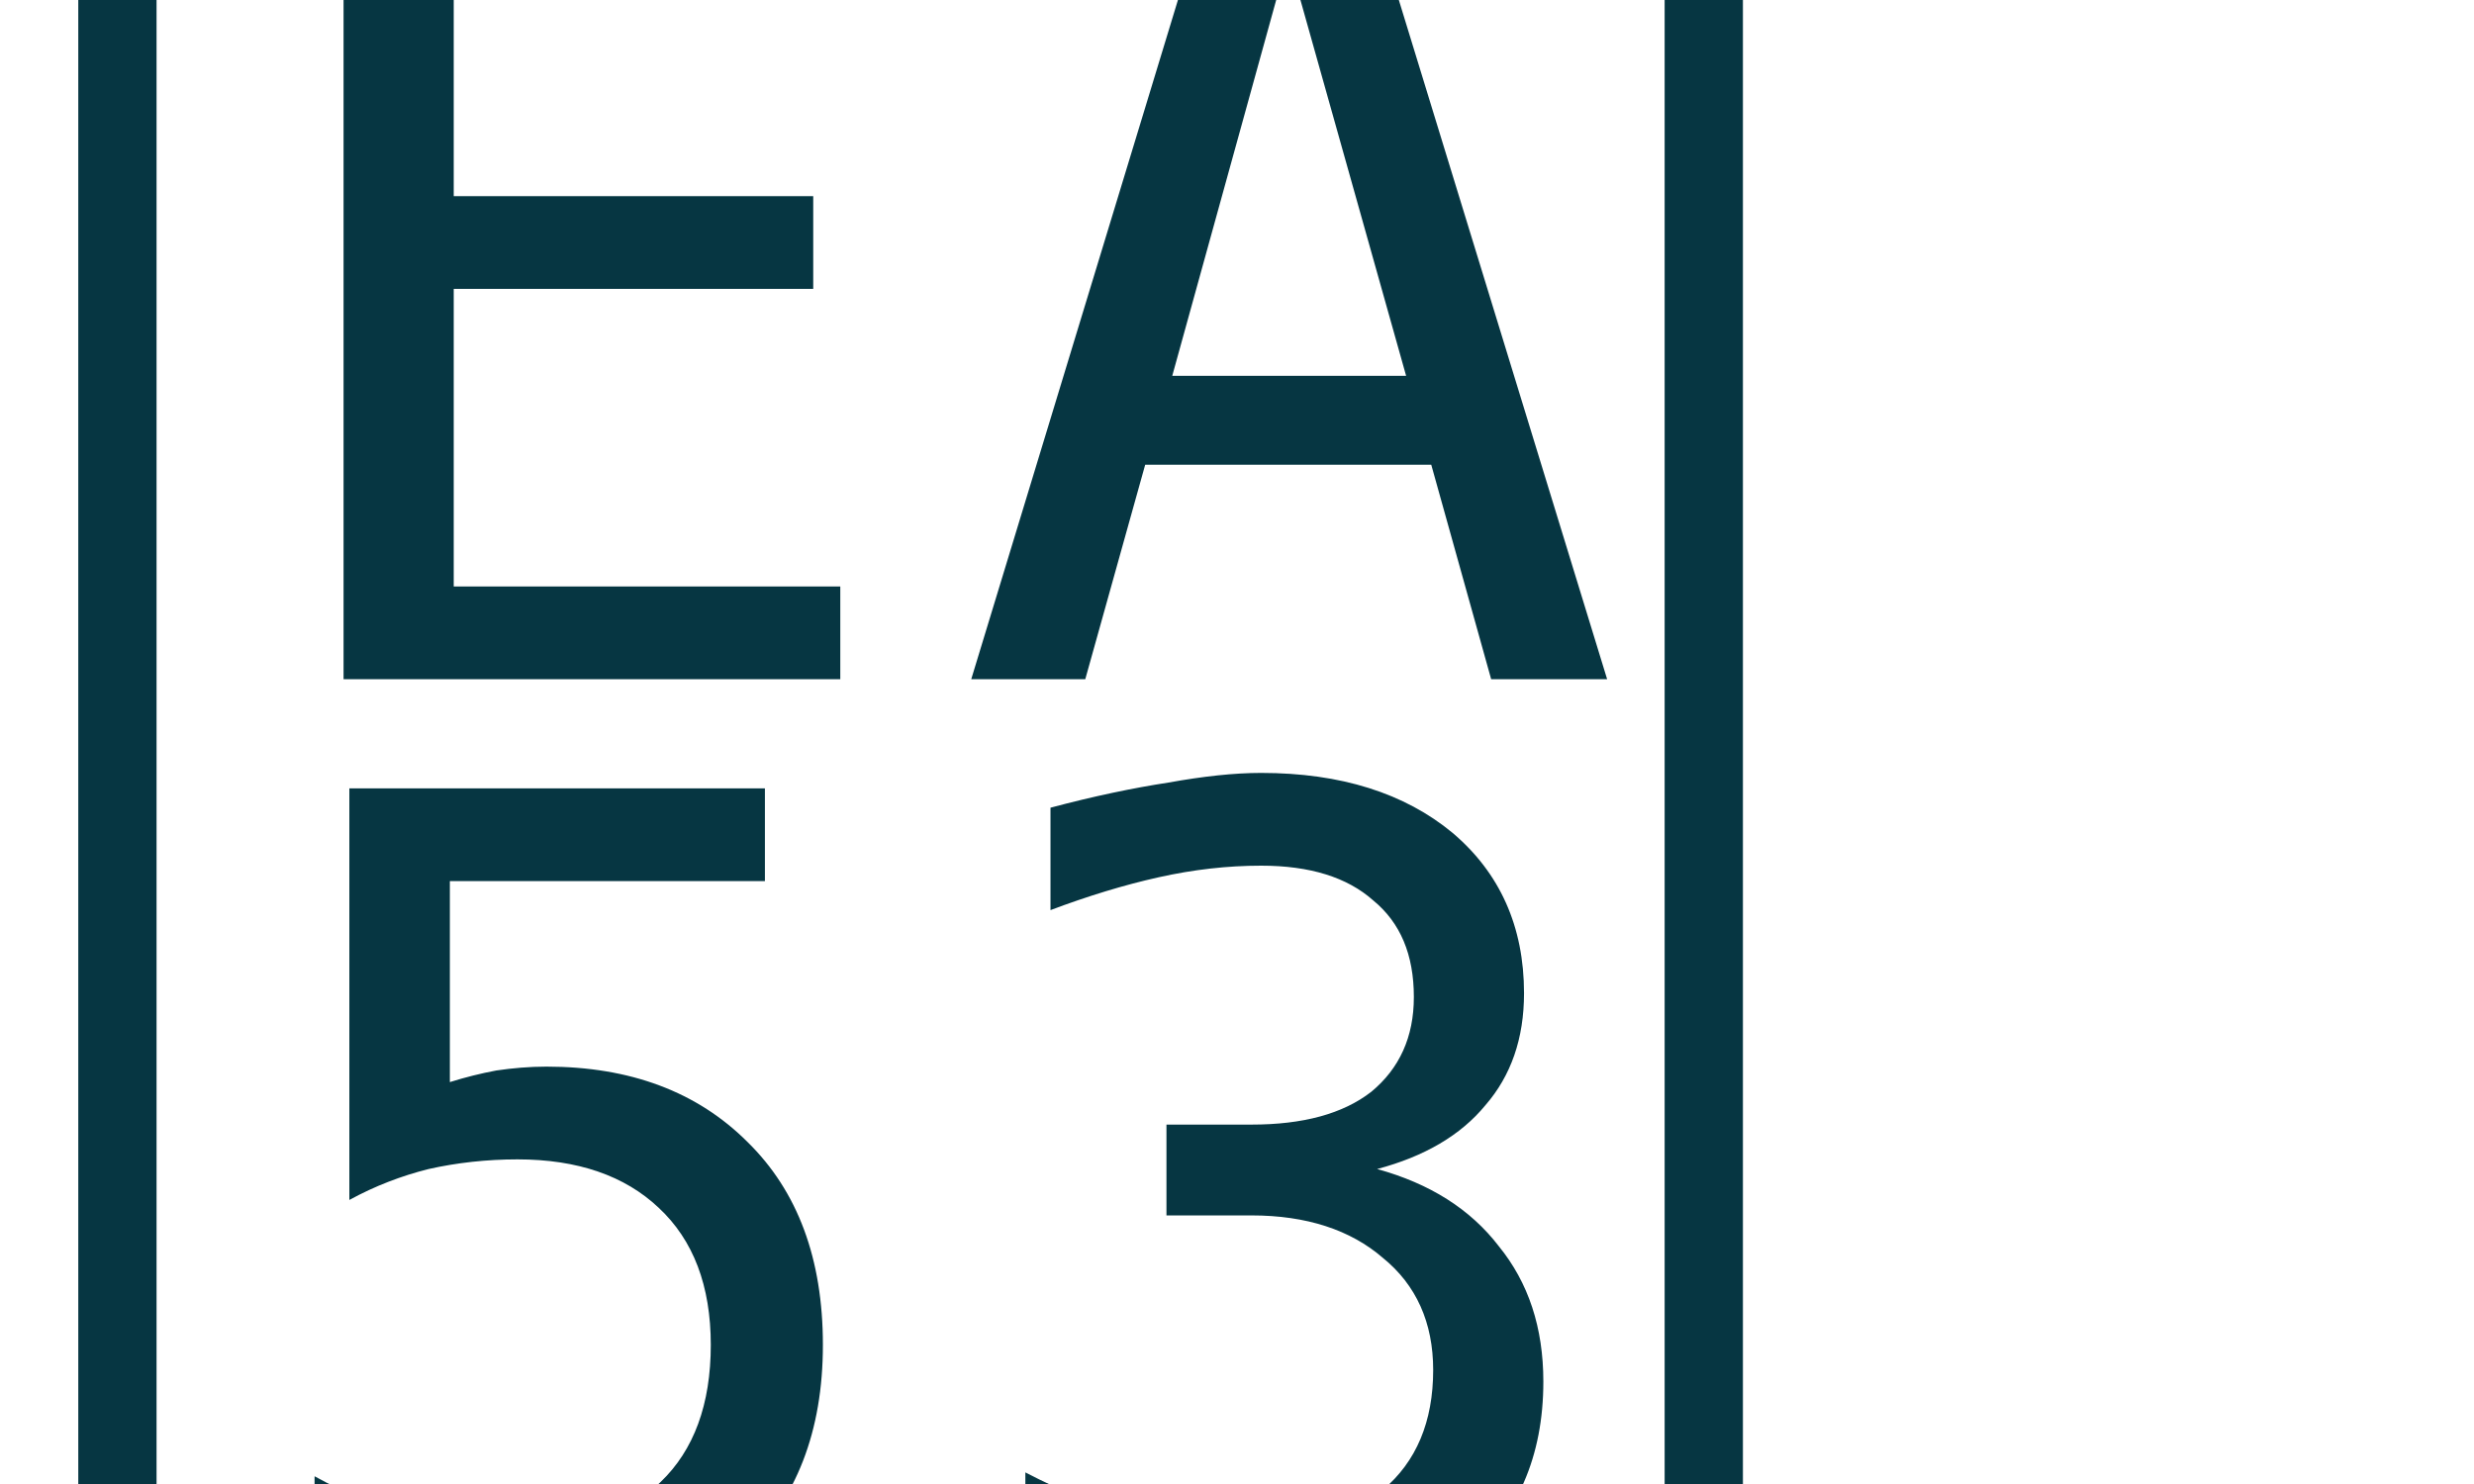
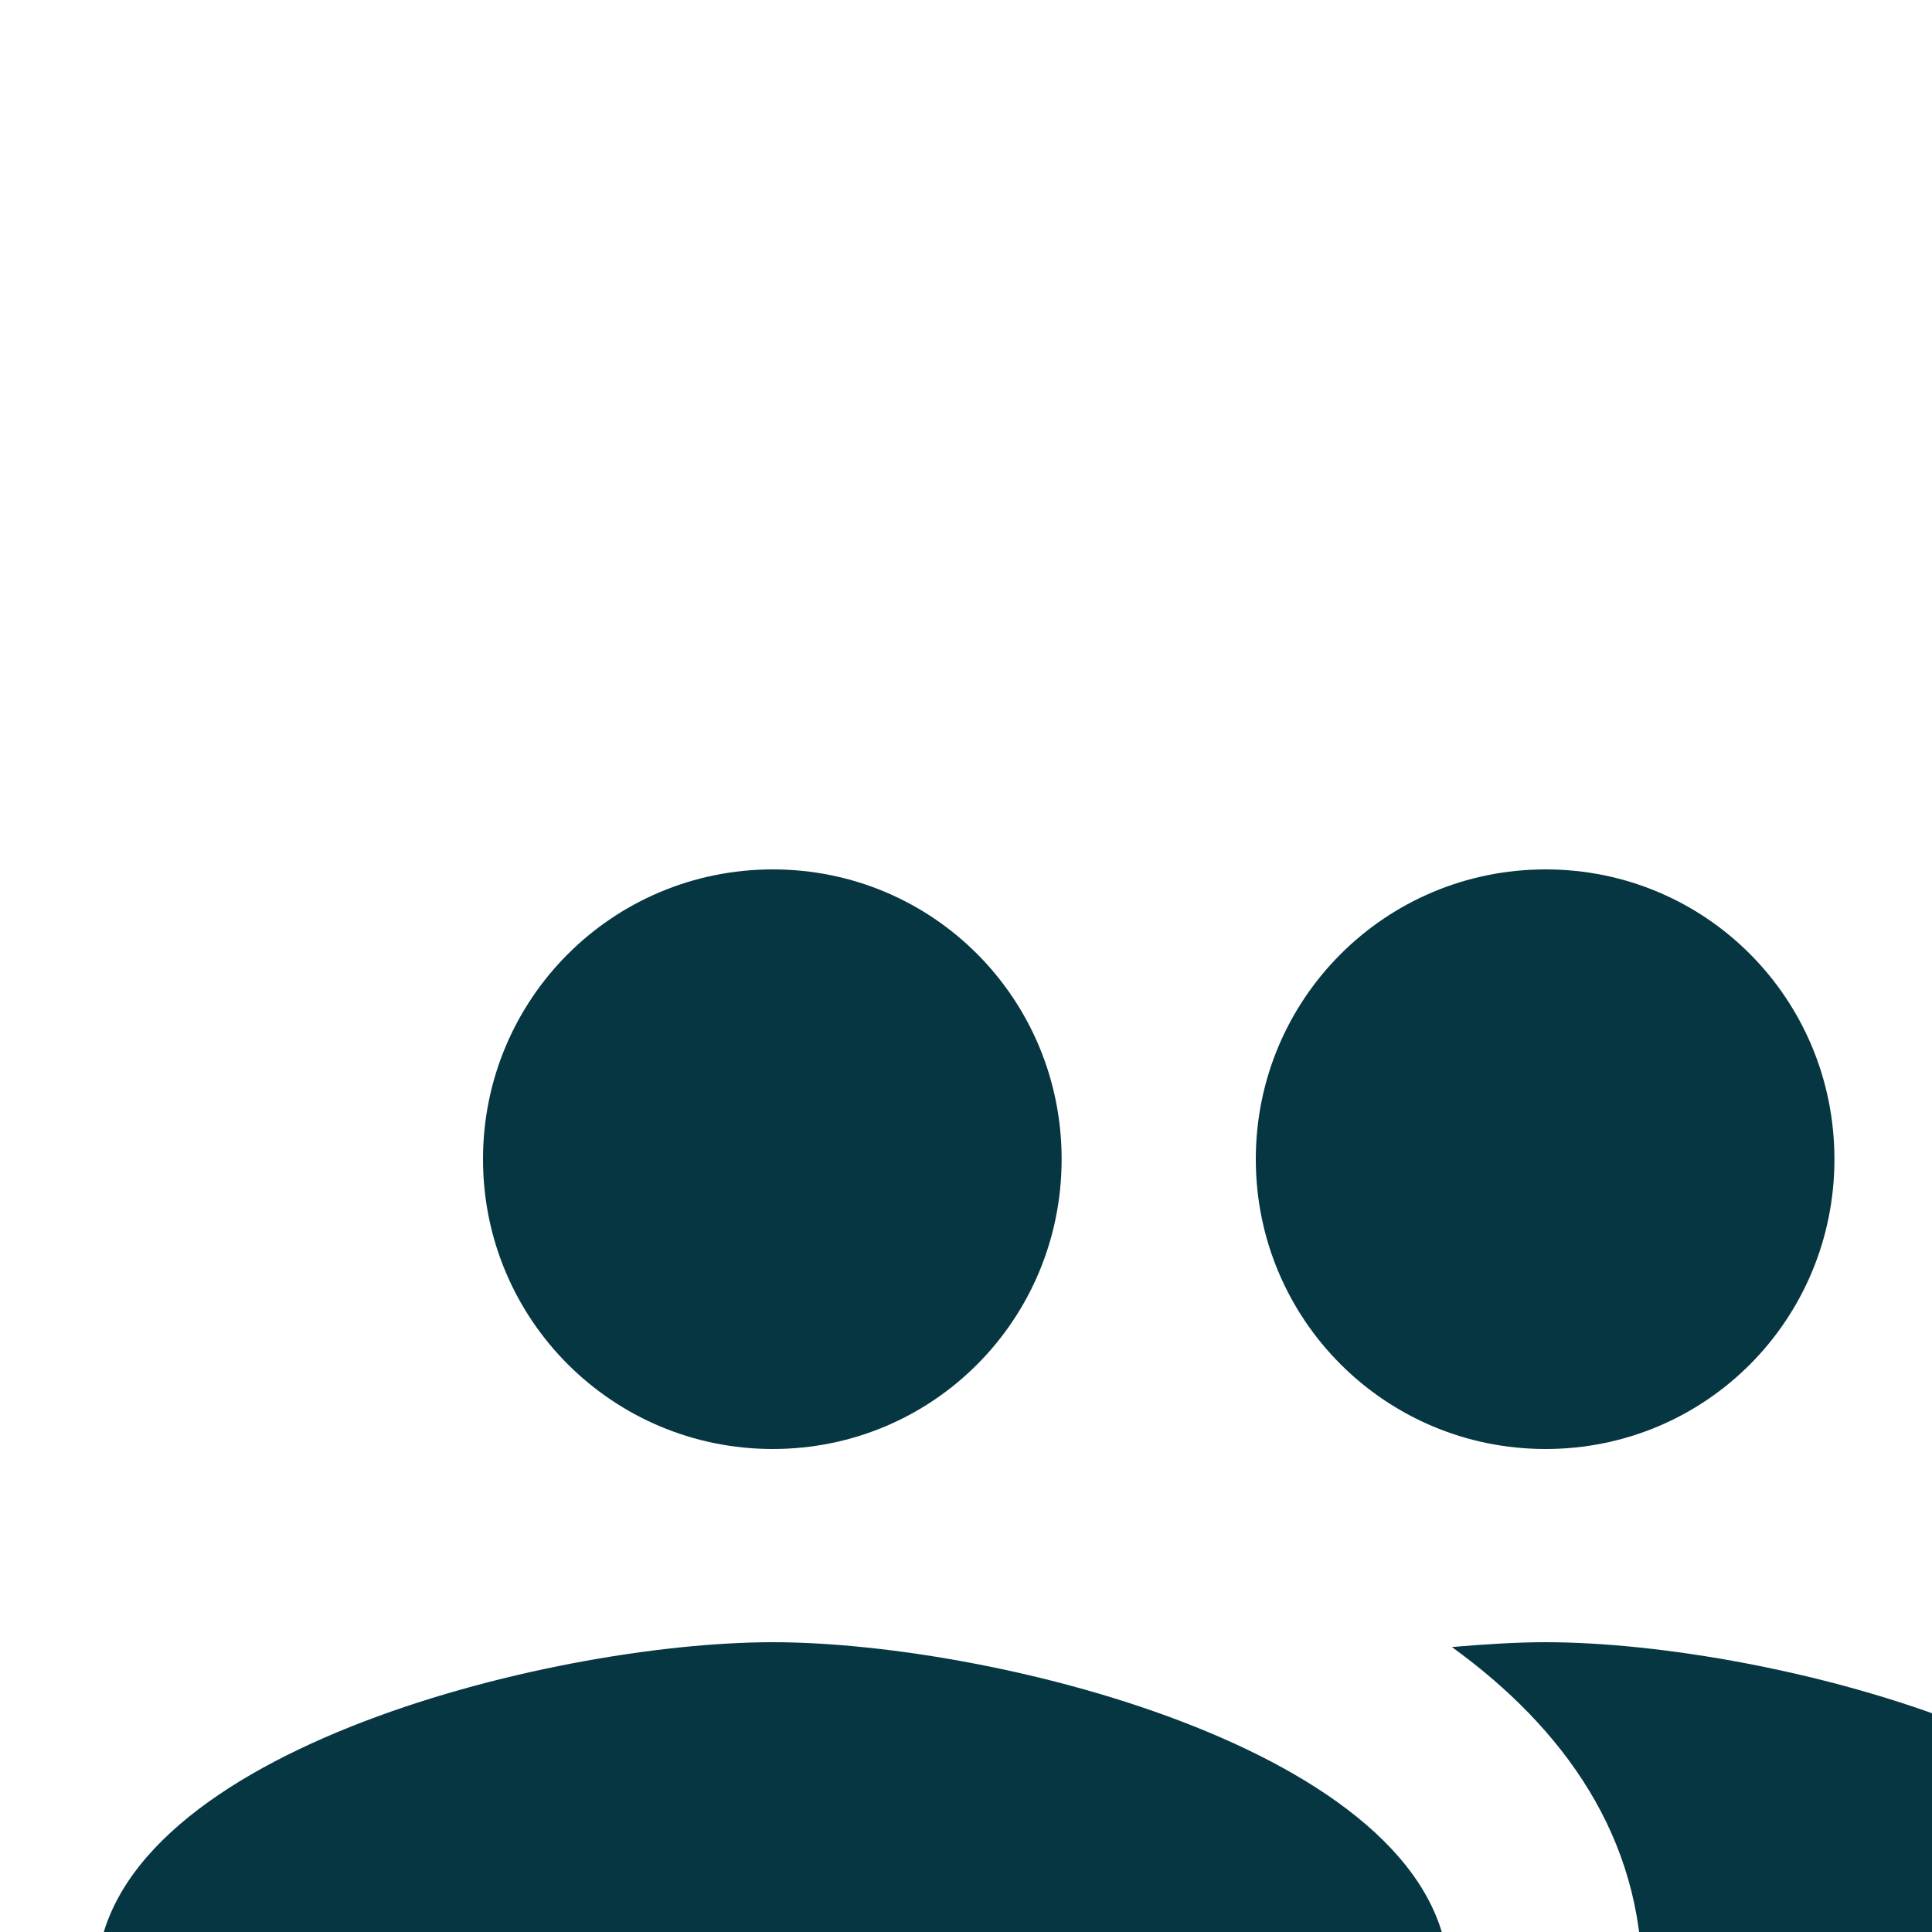
- <svg xmlns="http://www.w3.org/2000/svg" width="20px" height="12px" viewBox="0 0 20 12" version="1.1">
-   <defs />
-   <g id="Start-Page" stroke="none" stroke-width="1" fill="063642" fill-rule="evenodd" font-size="20" font-family="material" font-weight="normal">
-     <g id="Desktop" transform="translate(-794, -642)" fill="#063642">
-       <g id="Card-List" transform="translate(20, 405)">
-         <g id="Card-row">
-           <g id="Card-4" transform="translate(754, 0)">
-             <g id="Card-content" transform="translate(19, 98)">
-               <g id="People" transform="translate(1, 134)">
-                 <text id="people---material">
-                   <tspan x="0" y="18"></tspan>
-                 </text>
-               </g>
-             </g>
-           </g>
-         </g>
-       </g>
-     </g>
-   </g>
+ <svg xmlns="http://www.w3.org/2000/svg" fill="#063642" height="24" viewBox="0 0 20 12" width="24">
+   <path d="M0 0h24v24H0z" fill="none" />
+   <path d="M16 11c1.66 0 2.99-1.34 2.99-3S17.66 5 16 5c-1.66 0-3 1.34-3 3s1.34 3 3 3zm-8 0c1.66 0 2.99-1.34 2.99-3S9.66 5 8 5C6.34 5 5 6.34 5 8s1.34 3 3 3zm0 2c-2.33 0-7 1.17-7 3.5V19h14v-2.5c0-2.33-4.67-3.5-7-3.5zm8 0c-.29 0-.62.02-.97.05 1.16.84 1.97 1.97 1.97 3.45V19h6v-2.5c0-2.33-4.67-3.5-7-3.5z" />
</svg>
